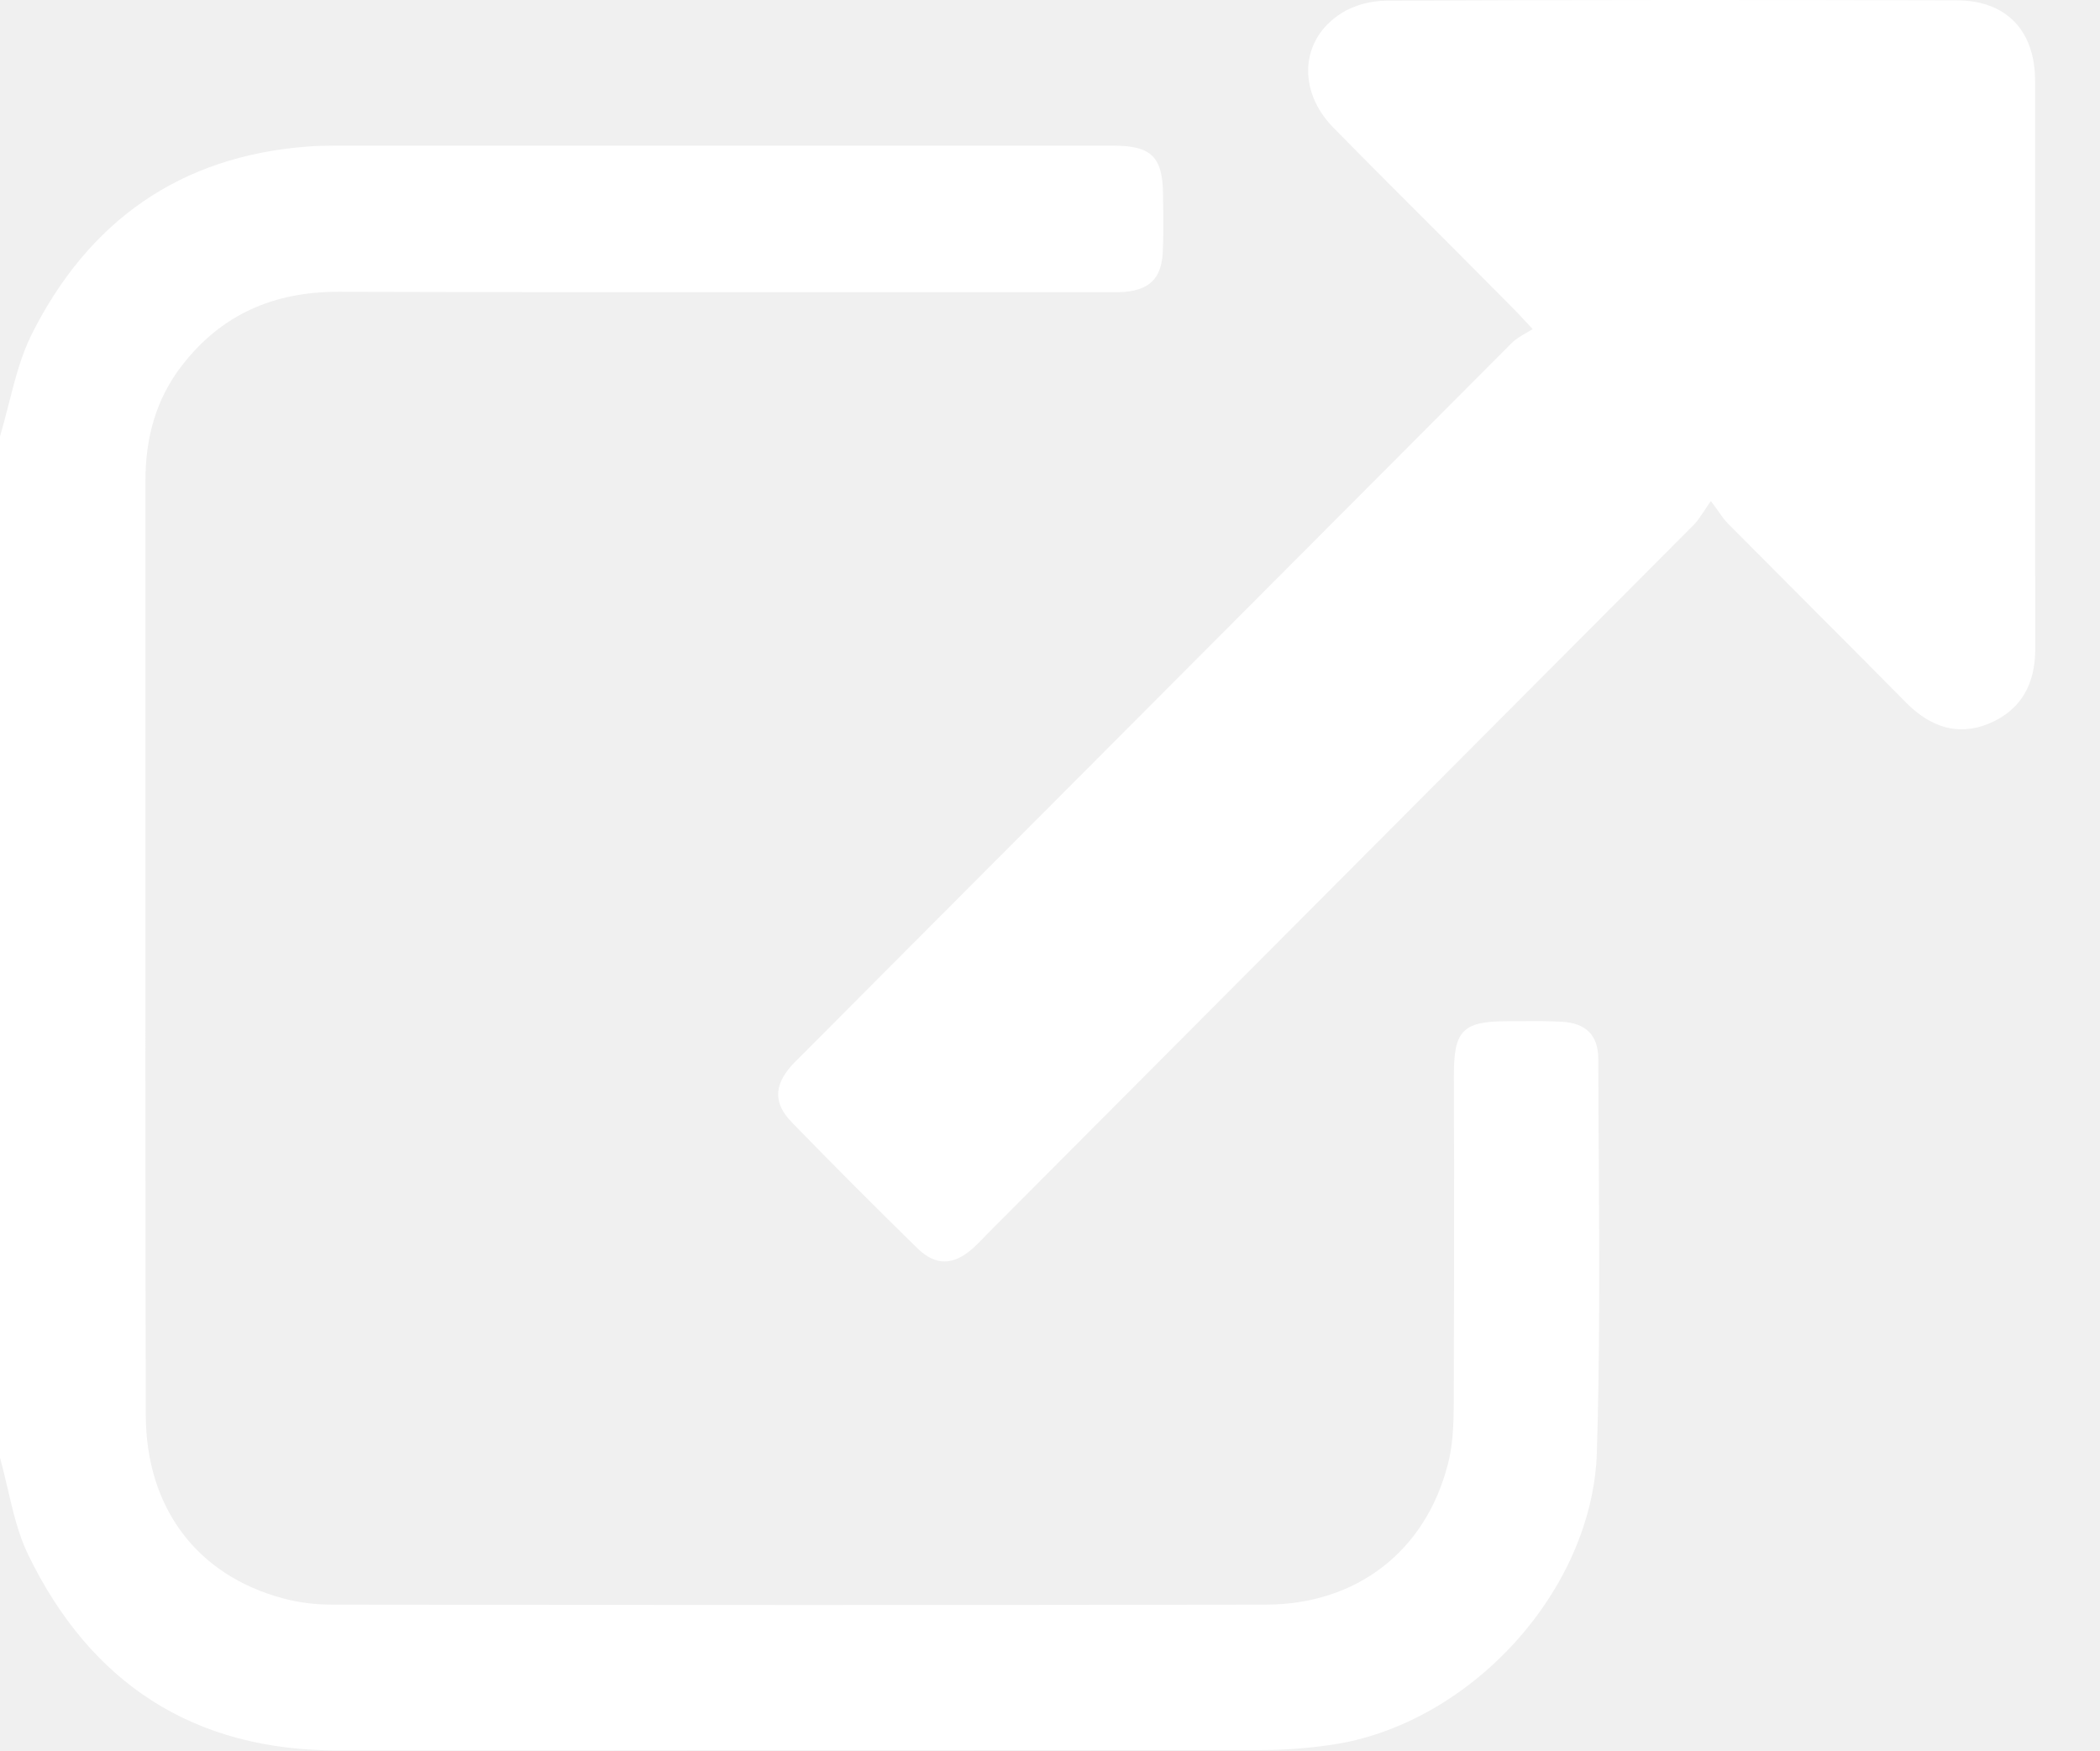
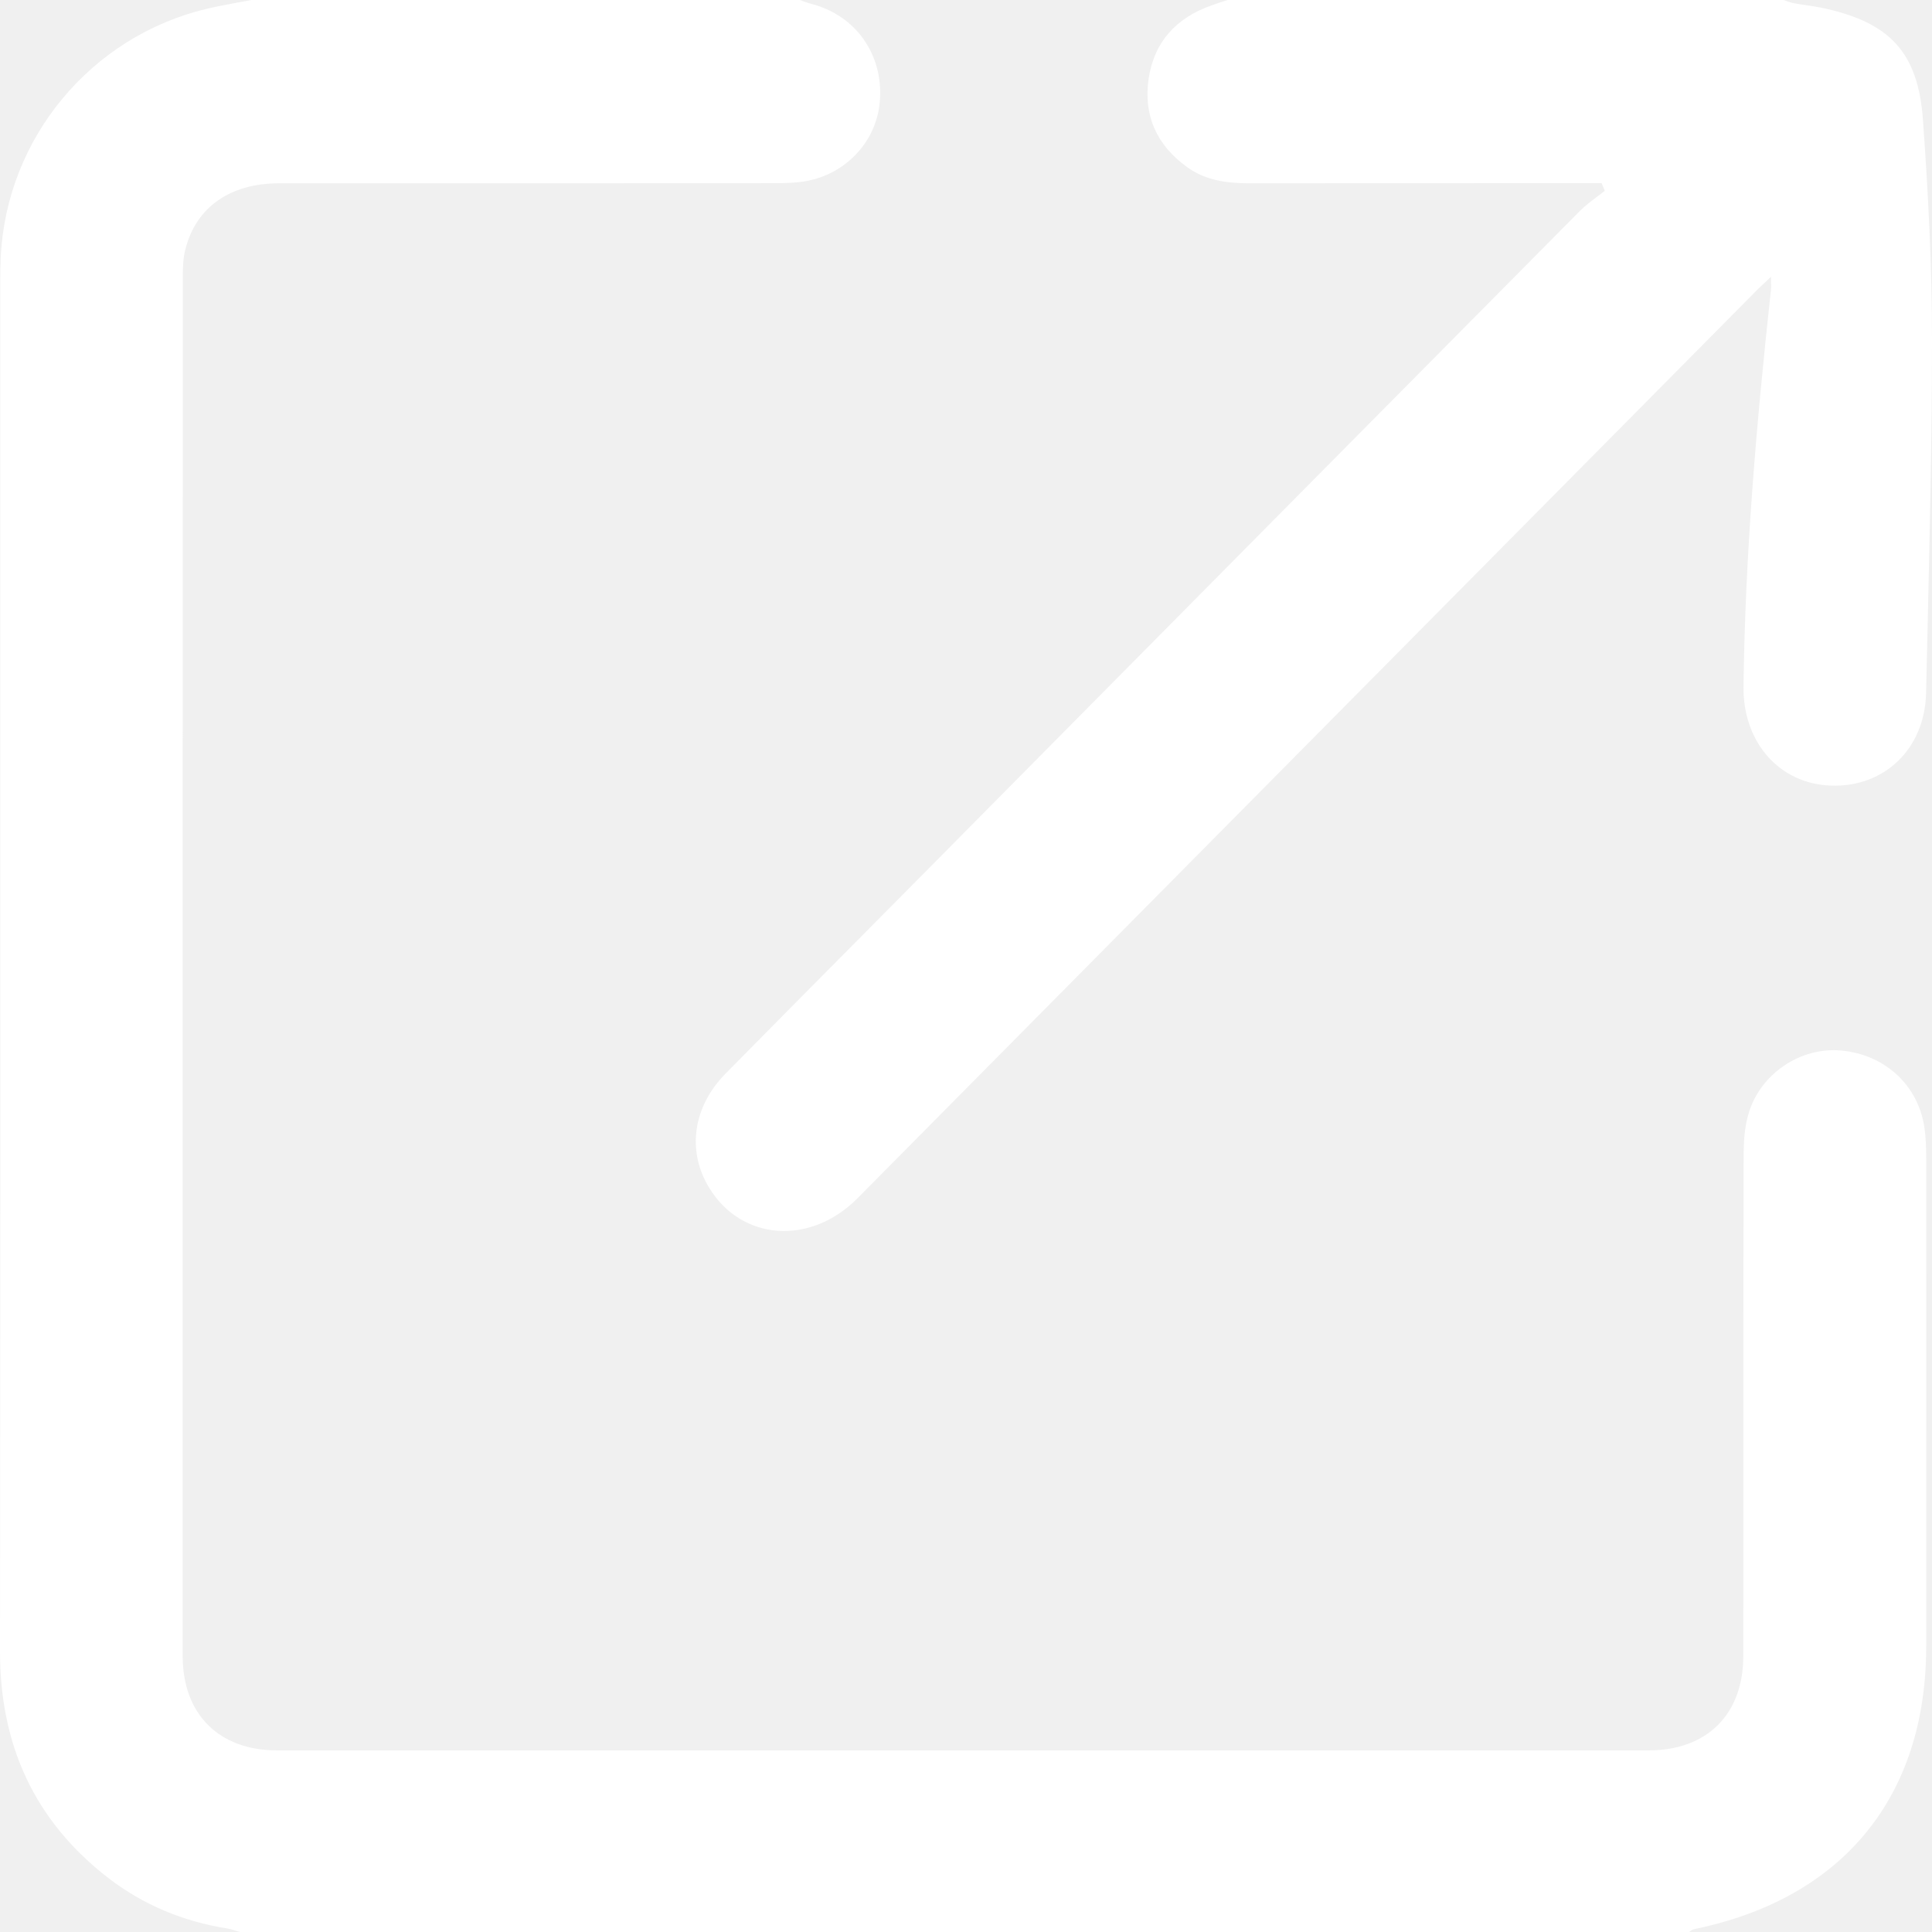
- <svg xmlns="http://www.w3.org/2000/svg" width="12" height="10" viewBox="0 0 12 10" fill="none">
-   <path fill-rule="evenodd" clip-rule="evenodd" d="M9.737 2.921C9.748 2.903 9.761 2.884 9.776 2.863L9.776 2.862C9.793 2.884 9.806 2.903 9.818 2.919C9.839 2.95 9.855 2.972 9.874 2.991C10.033 3.151 10.193 3.311 10.352 3.471C10.533 3.652 10.713 3.833 10.893 4.015C11.029 4.152 11.187 4.208 11.367 4.133C11.55 4.056 11.63 3.907 11.63 3.708C11.629 3.081 11.629 2.455 11.629 1.828C11.629 1.372 11.63 0.916 11.629 0.461C11.629 0.175 11.464 0.002 11.181 0.002C10.095 -0.001 9.008 -0.001 7.922 0.004C7.836 0.004 7.738 0.029 7.666 0.075C7.43 0.223 7.411 0.517 7.619 0.729C7.846 0.96 8.075 1.188 8.304 1.417C8.418 1.532 8.532 1.646 8.646 1.761C8.664 1.779 8.681 1.797 8.705 1.823C8.719 1.838 8.737 1.857 8.758 1.88C8.744 1.889 8.73 1.897 8.716 1.905C8.687 1.922 8.66 1.938 8.639 1.959C7.442 3.159 6.245 4.359 5.048 5.56C4.899 5.71 4.749 5.86 4.6 6.01C4.593 6.017 4.586 6.024 4.579 6.031C4.559 6.05 4.539 6.07 4.52 6.091C4.422 6.204 4.42 6.305 4.526 6.413C4.761 6.655 5 6.894 5.241 7.13C5.347 7.234 5.449 7.23 5.561 7.13C5.579 7.114 5.595 7.097 5.612 7.08C5.619 7.072 5.626 7.065 5.634 7.057L5.635 7.056C6.984 5.703 8.332 4.35 9.68 2.997C9.7 2.976 9.716 2.952 9.737 2.921ZM0.05 2.307C0.034 2.37 0.018 2.432 0 2.494V8.327C0.016 8.386 0.03 8.445 0.044 8.505C0.074 8.634 0.104 8.764 0.16 8.88C0.517 9.616 1.105 10.001 1.931 10C2.684 10 3.436 10 4.189 9.999C5.193 9.999 6.196 9.999 7.2 9.998C7.336 9.998 7.472 9.988 7.607 9.968C8.394 9.854 9.101 9.093 9.125 8.295C9.142 7.744 9.139 7.193 9.136 6.641C9.135 6.445 9.133 6.248 9.133 6.051C9.133 5.913 9.062 5.844 8.923 5.837C8.848 5.833 8.773 5.833 8.698 5.834C8.671 5.834 8.643 5.834 8.616 5.834C8.36 5.834 8.308 5.886 8.308 6.138C8.308 6.303 8.308 6.469 8.309 6.634C8.309 7.103 8.309 7.572 8.307 8.04C8.306 8.15 8.301 8.262 8.273 8.367C8.145 8.862 7.753 9.166 7.234 9.167C5.455 9.17 3.676 9.169 1.897 9.167C1.804 9.167 1.707 9.156 1.617 9.131C1.126 9 0.833 8.614 0.833 8.08C0.83 6.788 0.831 5.495 0.831 4.203C0.831 3.718 0.831 3.233 0.831 2.749C0.831 2.507 0.888 2.284 1.039 2.089C1.266 1.795 1.566 1.666 1.936 1.667C2.996 1.67 4.056 1.67 5.116 1.669C5.513 1.669 5.911 1.669 6.308 1.669C6.318 1.669 6.329 1.669 6.339 1.669C6.367 1.67 6.394 1.67 6.422 1.668C6.567 1.656 6.635 1.592 6.644 1.447C6.649 1.358 6.648 1.27 6.647 1.181C6.646 1.159 6.646 1.138 6.646 1.116C6.645 0.896 6.58 0.832 6.36 0.832C5.373 0.832 4.387 0.832 3.4 0.832C2.907 0.832 2.413 0.832 1.92 0.832C1.867 0.832 1.814 0.833 1.761 0.837C1.029 0.891 0.505 1.263 0.18 1.912C0.119 2.035 0.085 2.171 0.05 2.307Z" fill="white" />
+ <svg xmlns="http://www.w3.org/2000/svg" width="16" height="16" viewBox="0 0 16 16" fill="none">
+   <path fill-rule="evenodd" clip-rule="evenodd" d="M14.797 0.009C14.789 0.006 14.78 0.003 14.771 0L14.772 0H10.166C10.149 0.006 10.133 0.011 10.117 0.016C10.09 0.025 10.062 0.034 10.036 0.044C9.744 0.145 9.559 0.345 9.513 0.649C9.467 0.952 9.578 1.202 9.83 1.383C9.985 1.496 10.164 1.518 10.35 1.518C11.003 1.517 11.656 1.517 12.309 1.517C12.569 1.517 12.831 1.517 13.091 1.517H13.264C13.269 1.53 13.274 1.542 13.28 1.554C13.283 1.563 13.287 1.571 13.29 1.58C13.269 1.597 13.247 1.614 13.225 1.63C13.176 1.667 13.127 1.704 13.084 1.747C11.655 3.188 10.227 4.631 8.799 6.073C8.445 6.431 8.09 6.79 7.735 7.148C7.543 7.342 7.351 7.536 7.158 7.73C6.774 8.117 6.39 8.504 6.007 8.893C5.737 9.168 5.688 9.533 5.872 9.835C6.139 10.276 6.71 10.318 7.101 9.924L14.531 2.422C14.557 2.395 14.584 2.369 14.617 2.339C14.632 2.324 14.649 2.309 14.667 2.292C14.667 2.311 14.667 2.327 14.667 2.341C14.668 2.366 14.668 2.385 14.666 2.403C14.547 3.496 14.452 4.589 14.439 5.689C14.434 6.146 14.735 6.491 15.162 6.506C15.605 6.522 15.941 6.202 15.951 5.738C15.955 5.566 15.959 5.393 15.963 5.22C15.981 4.419 16 3.618 16 2.818C16 2.21 15.969 1.6 15.925 0.993C15.885 0.429 15.646 0.183 15.09 0.065C15.046 0.056 15.002 0.05 14.958 0.043C14.925 0.038 14.892 0.034 14.859 0.027C14.838 0.024 14.817 0.016 14.797 0.009ZM6.657 0.012C6.646 0.008 6.636 0.004 6.625 0H2.082C2.044 0.008 2.006 0.014 1.968 0.021C1.884 0.037 1.8 0.052 1.716 0.072C0.752 0.3 0.051 1.146 0.006 2.133C0.003 2.201 0.002 2.269 0.002 2.336C0.002 3.433 0.002 4.53 0.002 5.628C0.003 8.31 0.003 10.992 2.32127e-06 13.674C-0.001 14.45 0.284 15.08 0.9 15.555C1.191 15.778 1.521 15.914 1.884 15.971C1.907 15.975 1.931 15.982 1.954 15.99C1.965 15.993 1.976 15.997 1.988 16H13.988C13.992 15.998 13.996 15.995 14 15.992C14.009 15.985 14.018 15.979 14.027 15.977C15.26 15.725 15.952 14.883 15.952 13.633C15.952 13.363 15.952 13.093 15.952 12.823C15.953 11.744 15.953 10.665 15.952 9.586C15.952 9.503 15.949 9.419 15.937 9.337C15.885 8.986 15.609 8.733 15.247 8.7C14.912 8.67 14.579 8.89 14.481 9.222C14.447 9.334 14.44 9.458 14.44 9.576C14.438 10.29 14.438 11.004 14.438 11.718C14.438 12.384 14.438 13.05 14.437 13.717C14.437 14.198 14.135 14.496 13.654 14.496C9.868 14.496 6.081 14.497 2.295 14.496C1.813 14.496 1.513 14.196 1.513 13.716C1.512 9.909 1.513 6.101 1.514 2.294C1.514 2.217 1.516 2.137 1.536 2.062C1.625 1.715 1.905 1.518 2.313 1.518C3.07 1.518 3.828 1.518 4.585 1.518C5.191 1.517 5.796 1.517 6.402 1.517C6.475 1.517 6.548 1.516 6.621 1.508C6.983 1.468 7.262 1.184 7.287 0.832C7.315 0.452 7.088 0.13 6.726 0.034C6.703 0.028 6.68 0.02 6.657 0.012Z" fill="white" />
</svg>
